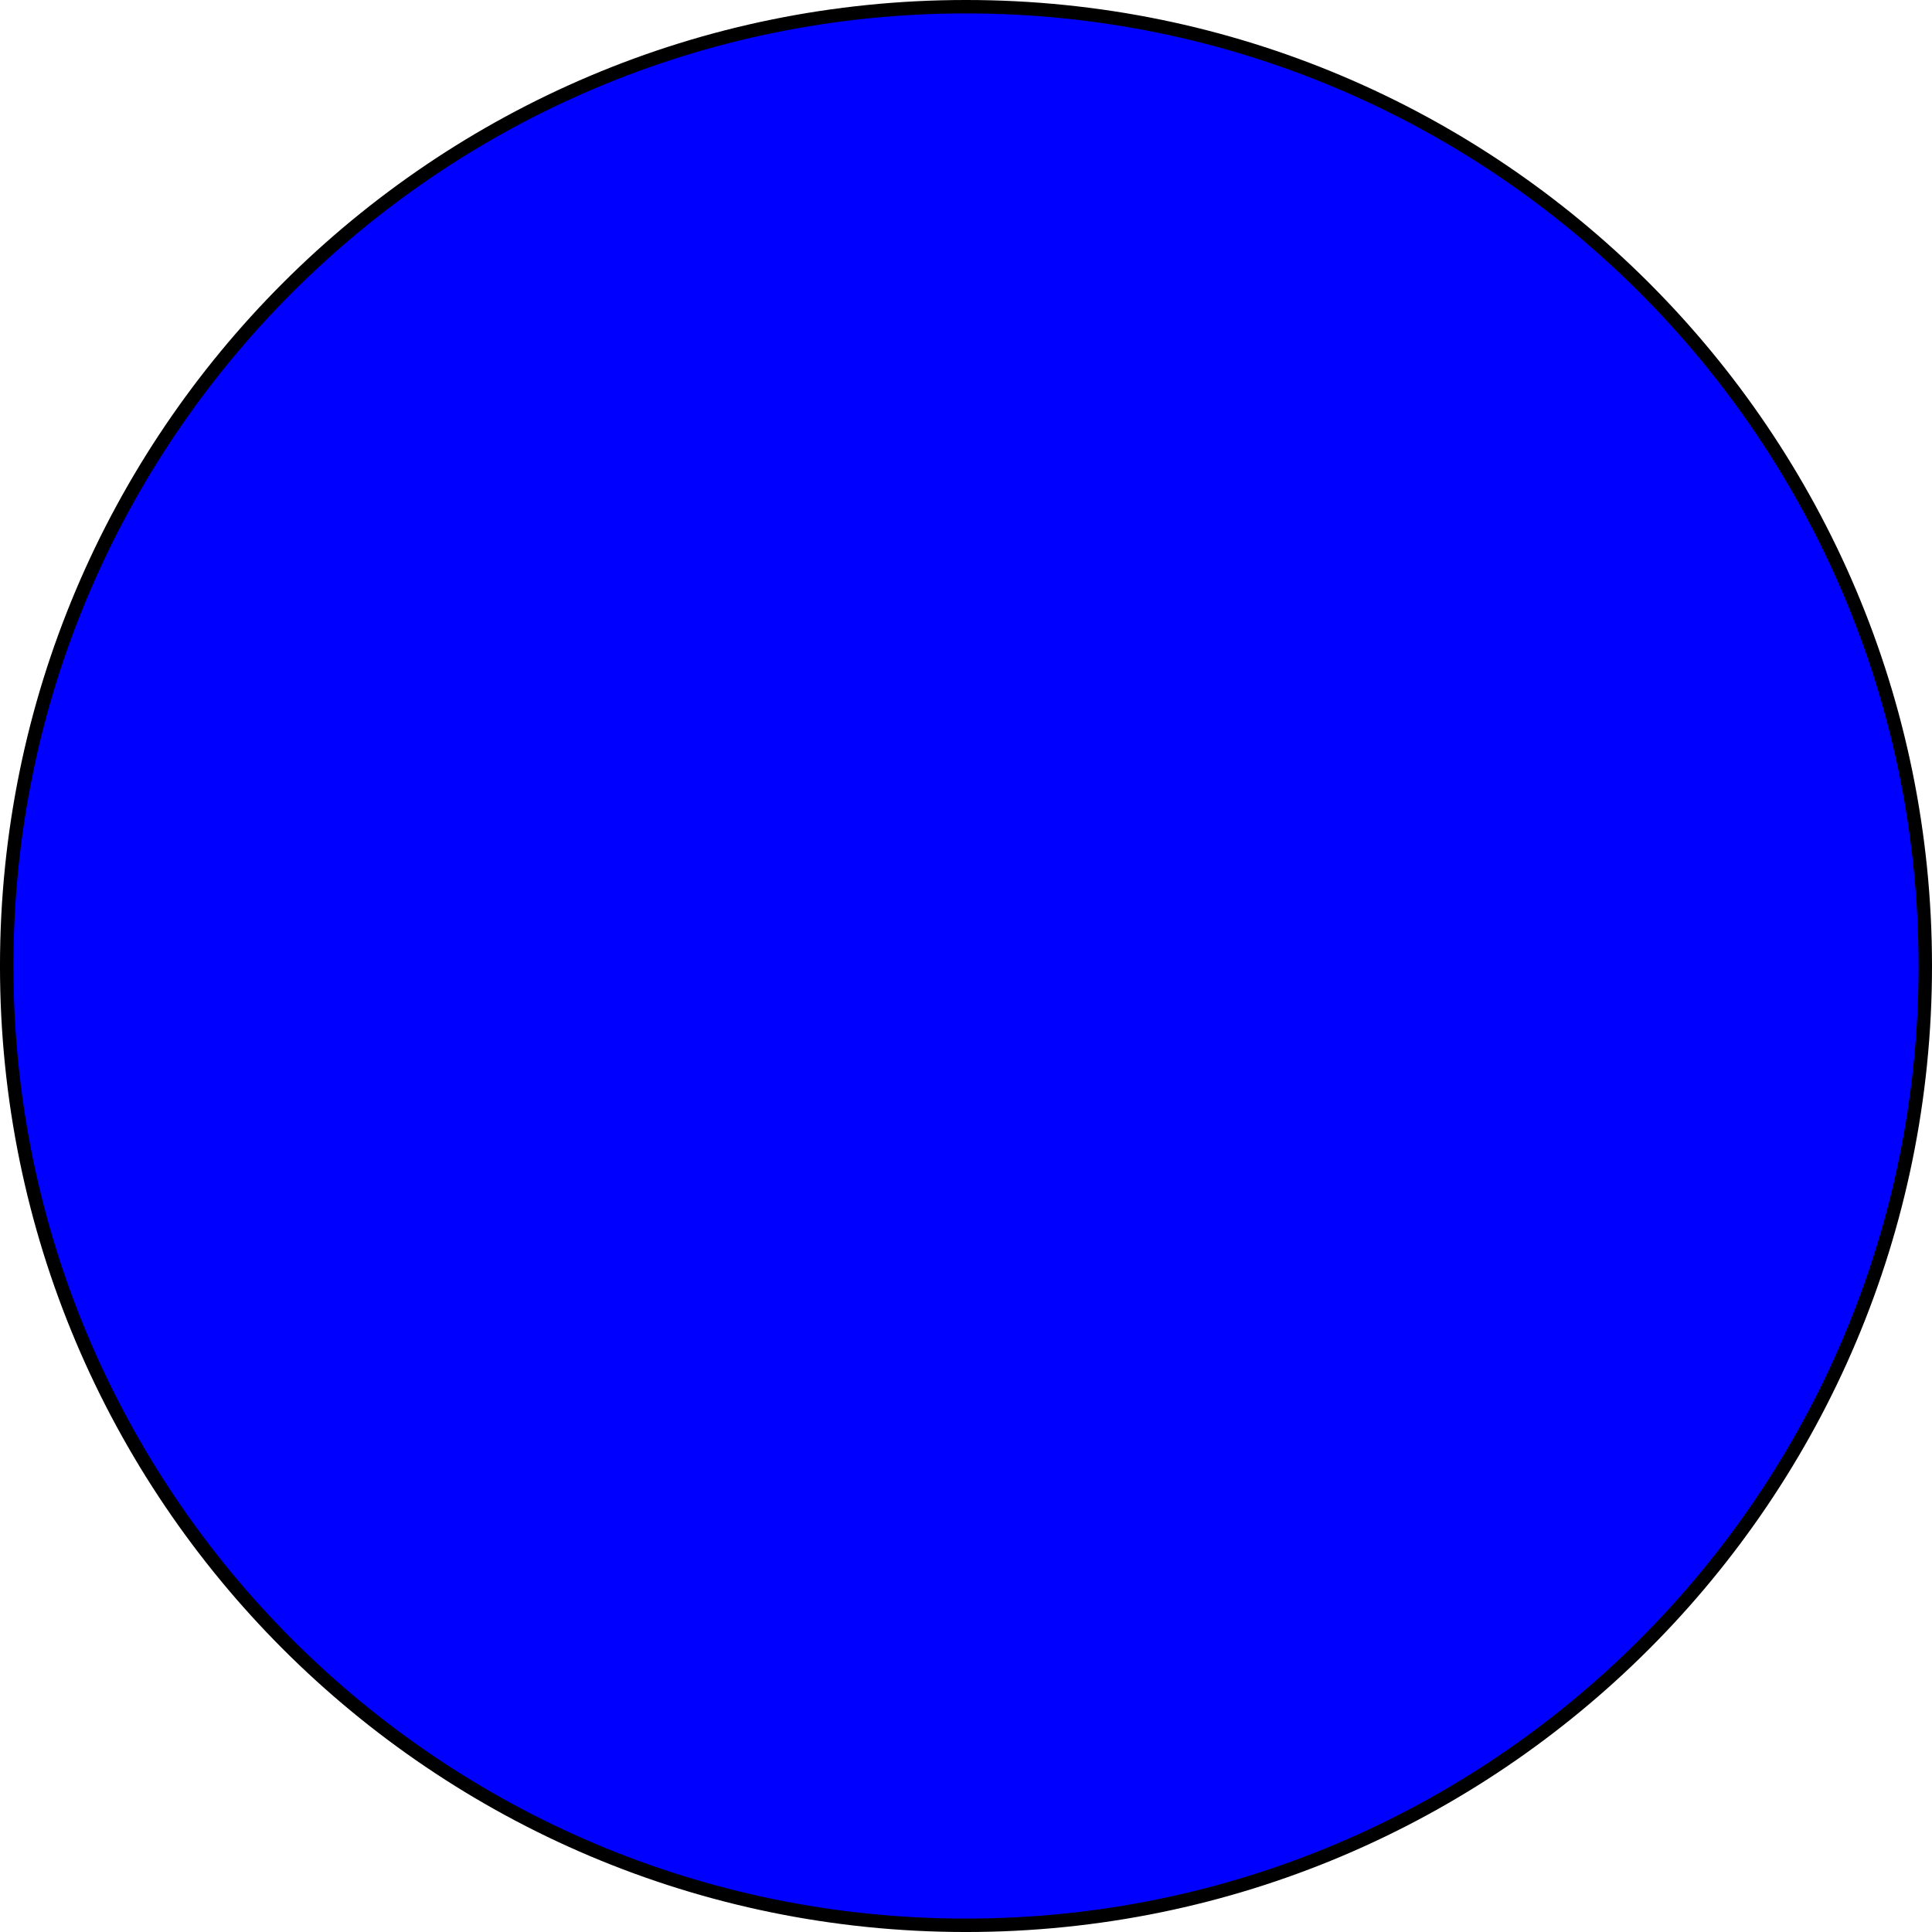
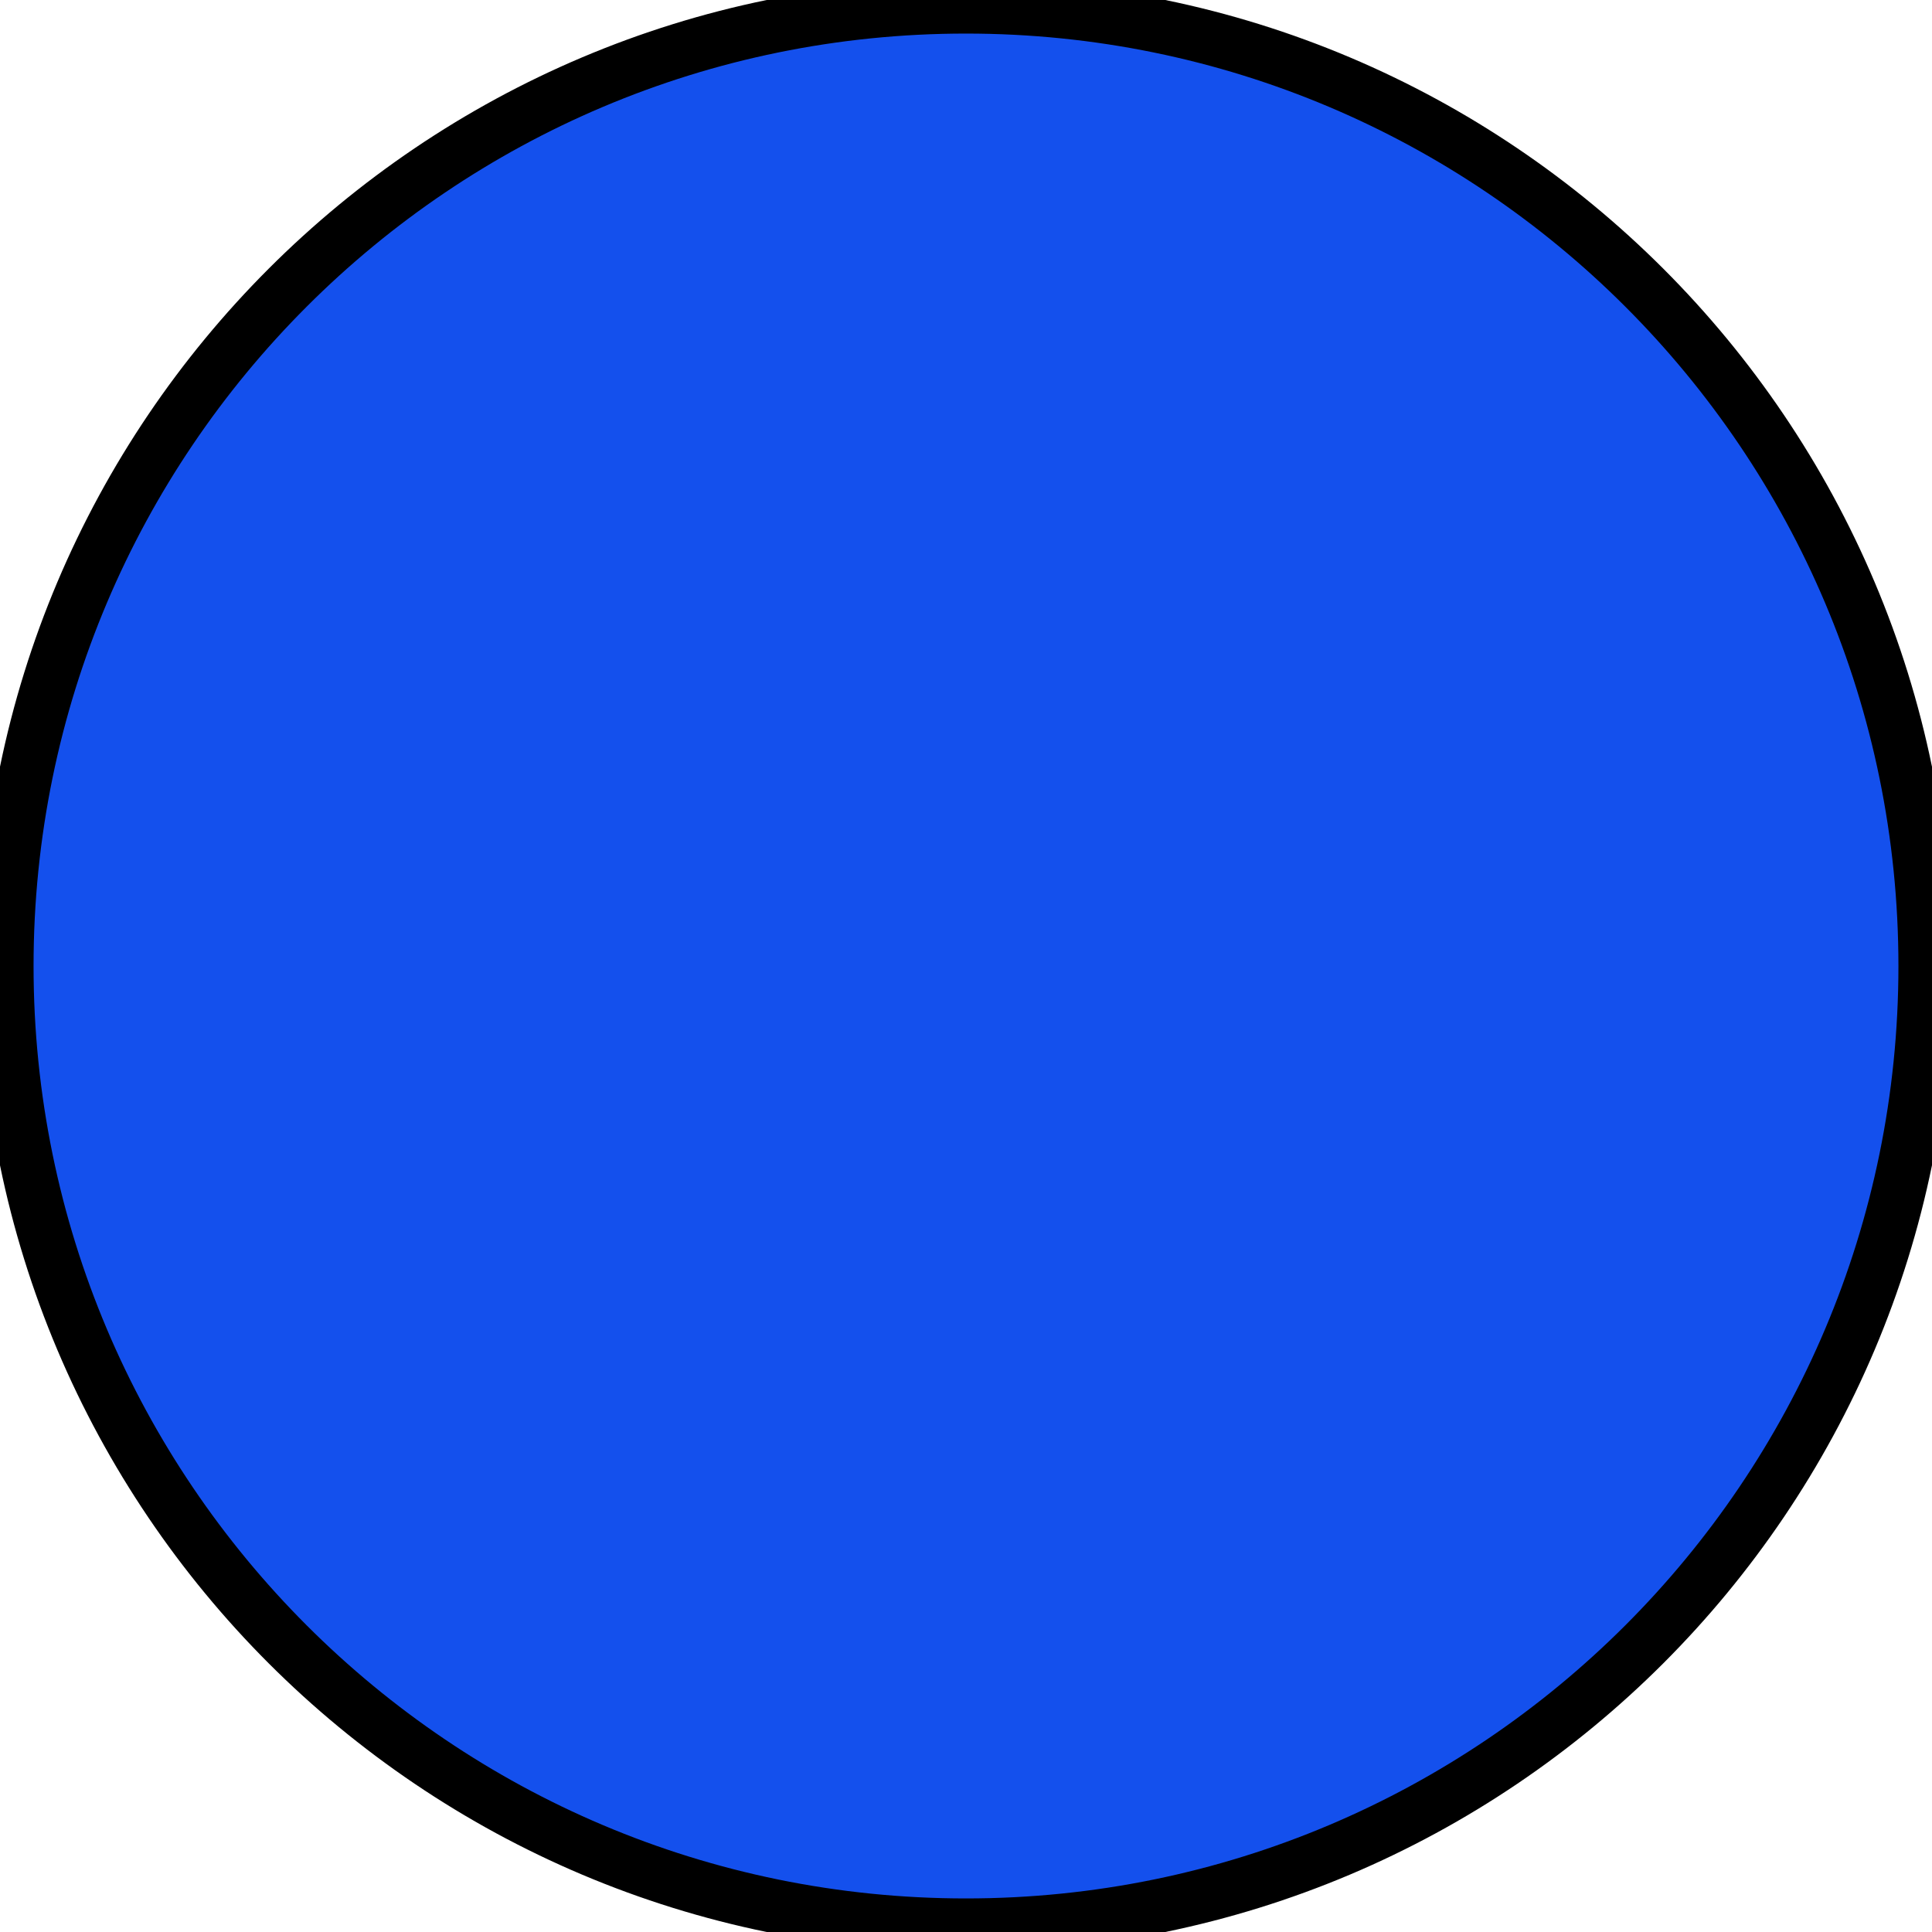
<svg xmlns="http://www.w3.org/2000/svg" width="40.6mm" height="40.6mm" viewBox="0 0 143.857 143.857" id="svg2" version="1.1">
  <defs id="defs4" />
  <g id="layer1" transform="translate(-216.6429,-174.7193)">
-     <circle style="fill:#0000ff;fill-rule:evenodd;stroke:#000000;stroke-width:1px;stroke-linecap:butt;stroke-linejoin:miter;stroke-opacity:1" id="path3336" cx="288.571" cy="246.648" r="71.429" />
+     <circle style="fill:#1450ed;fill-rule:evenodd;stroke:#000000;stroke-width:4;stroke-linecap:butt;stroke-linejoin:miter;stroke-opacity:1;stroke-miterlimit:4;stroke-dasharray:none;fill-opacity:1" id="path3336" cx="288.571" cy="246.648" r="71.429" />
  </g>
</svg>
